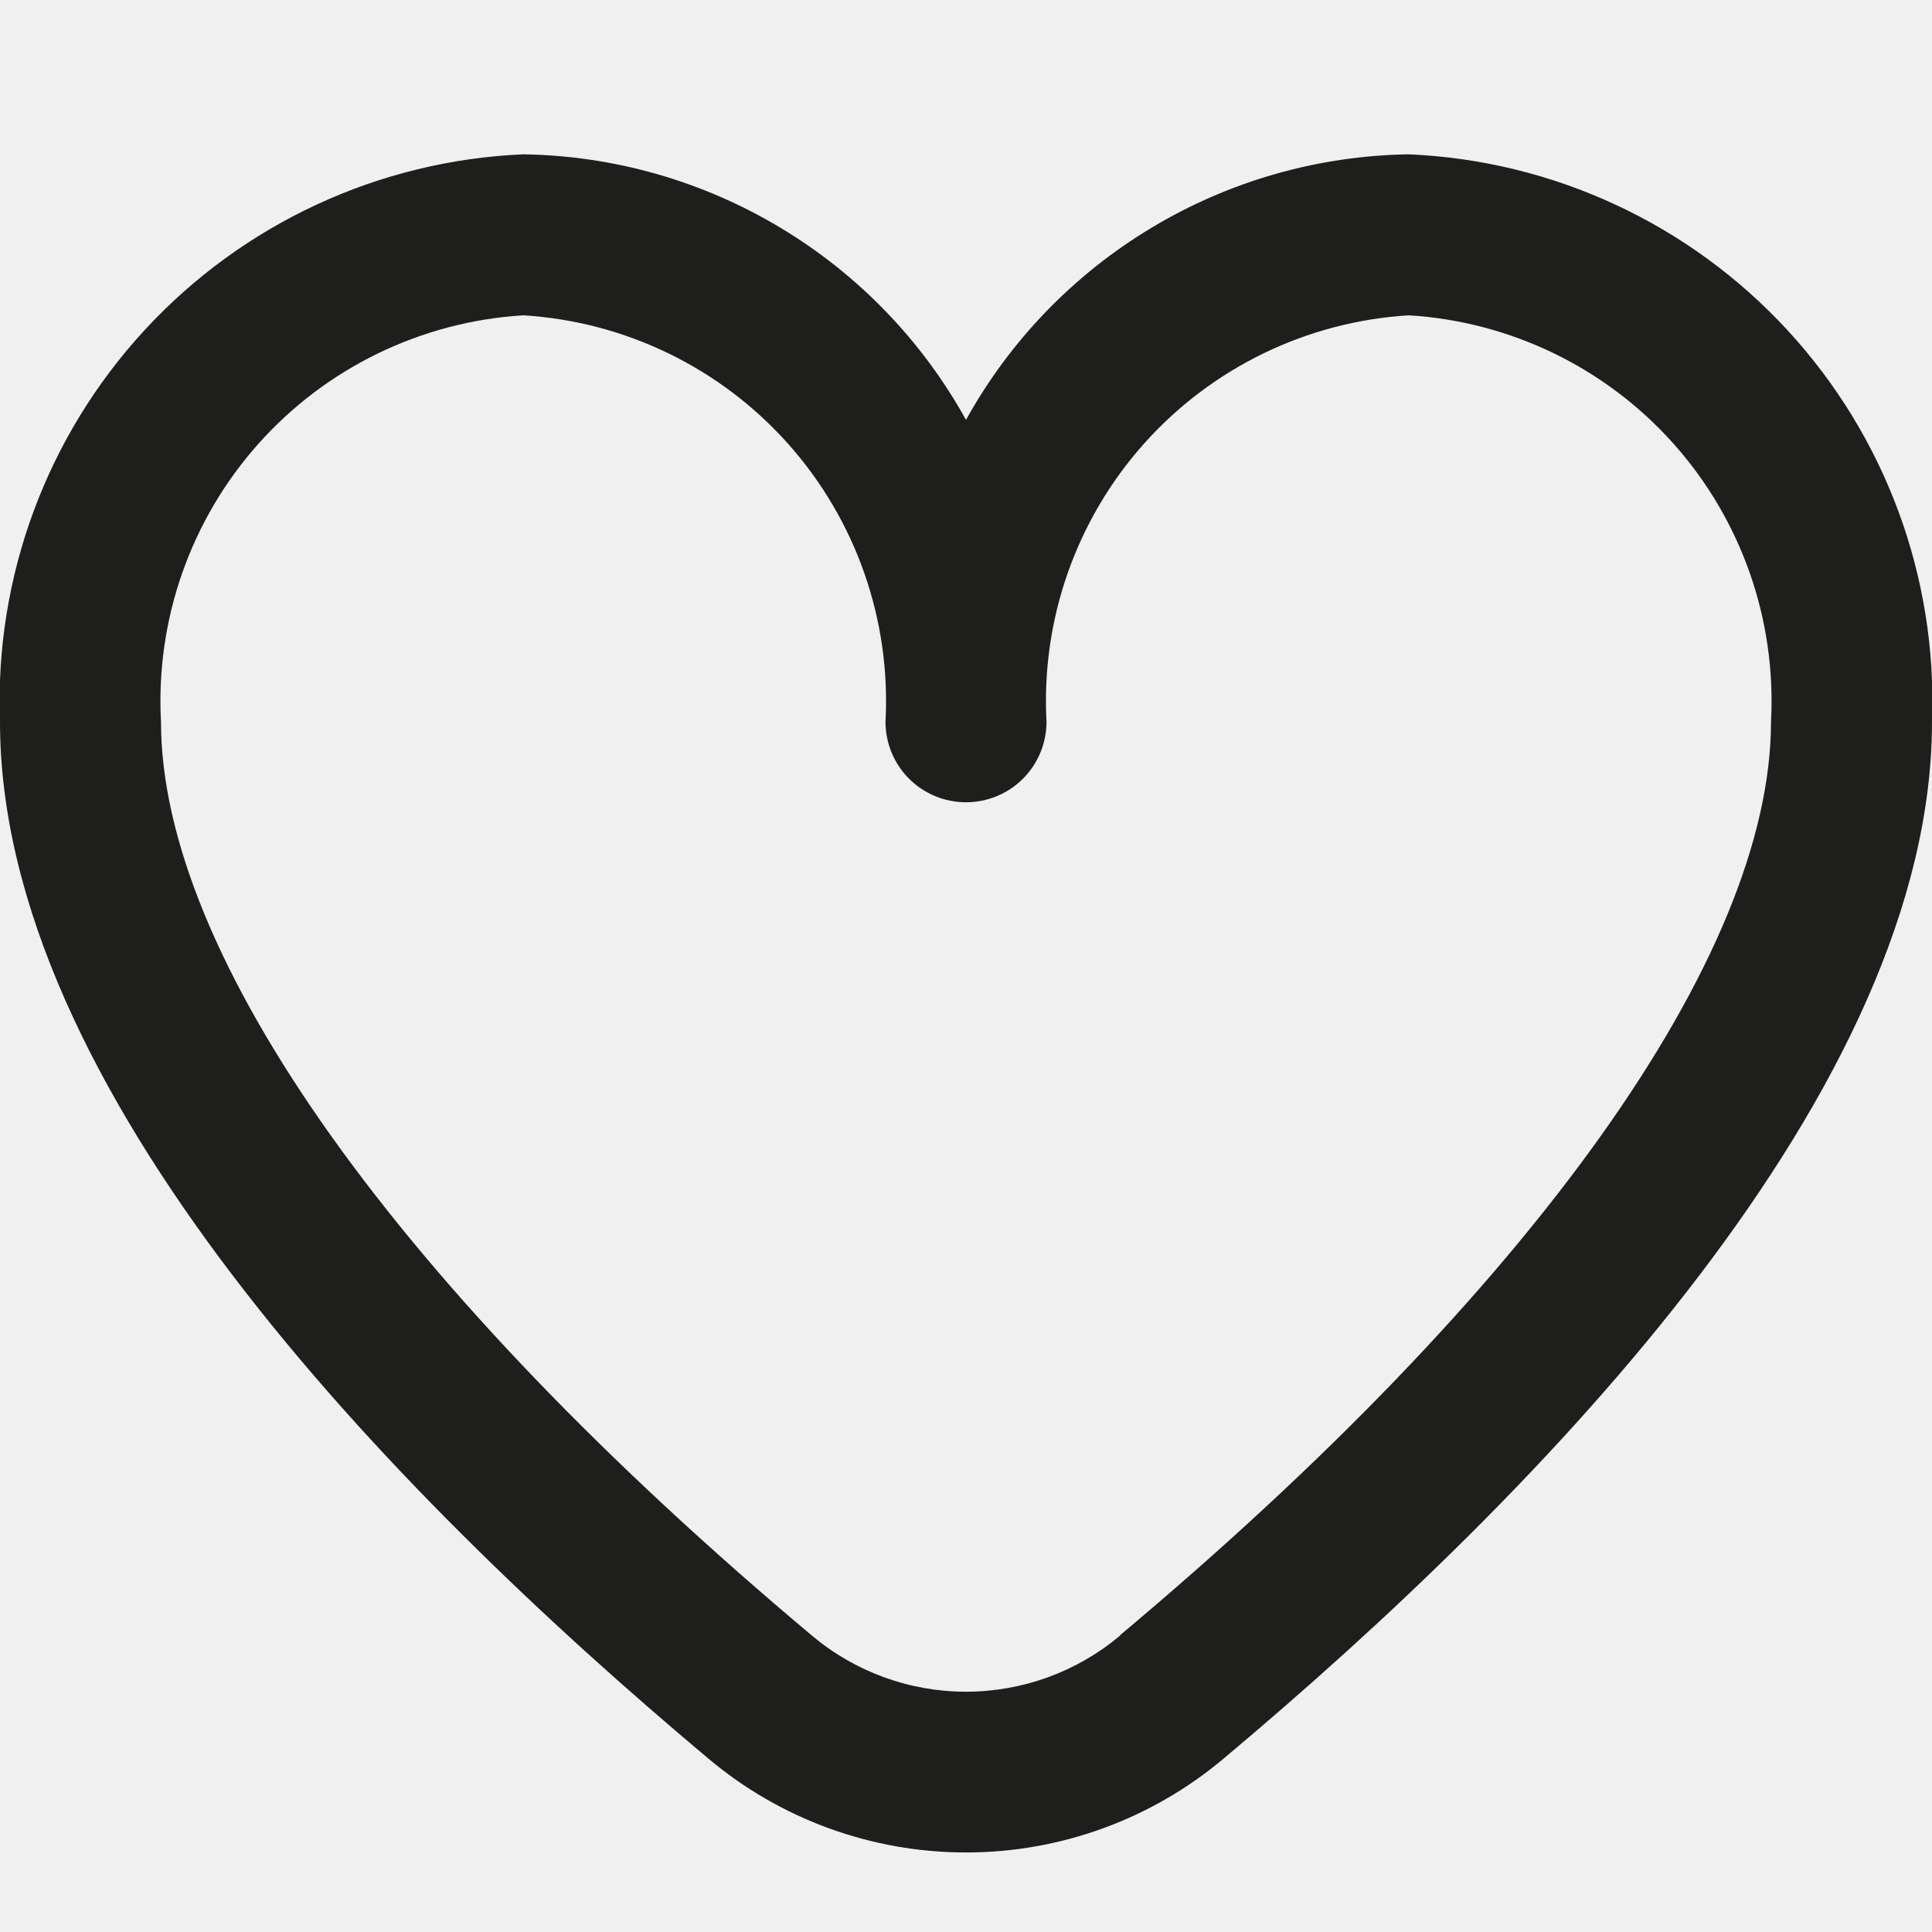
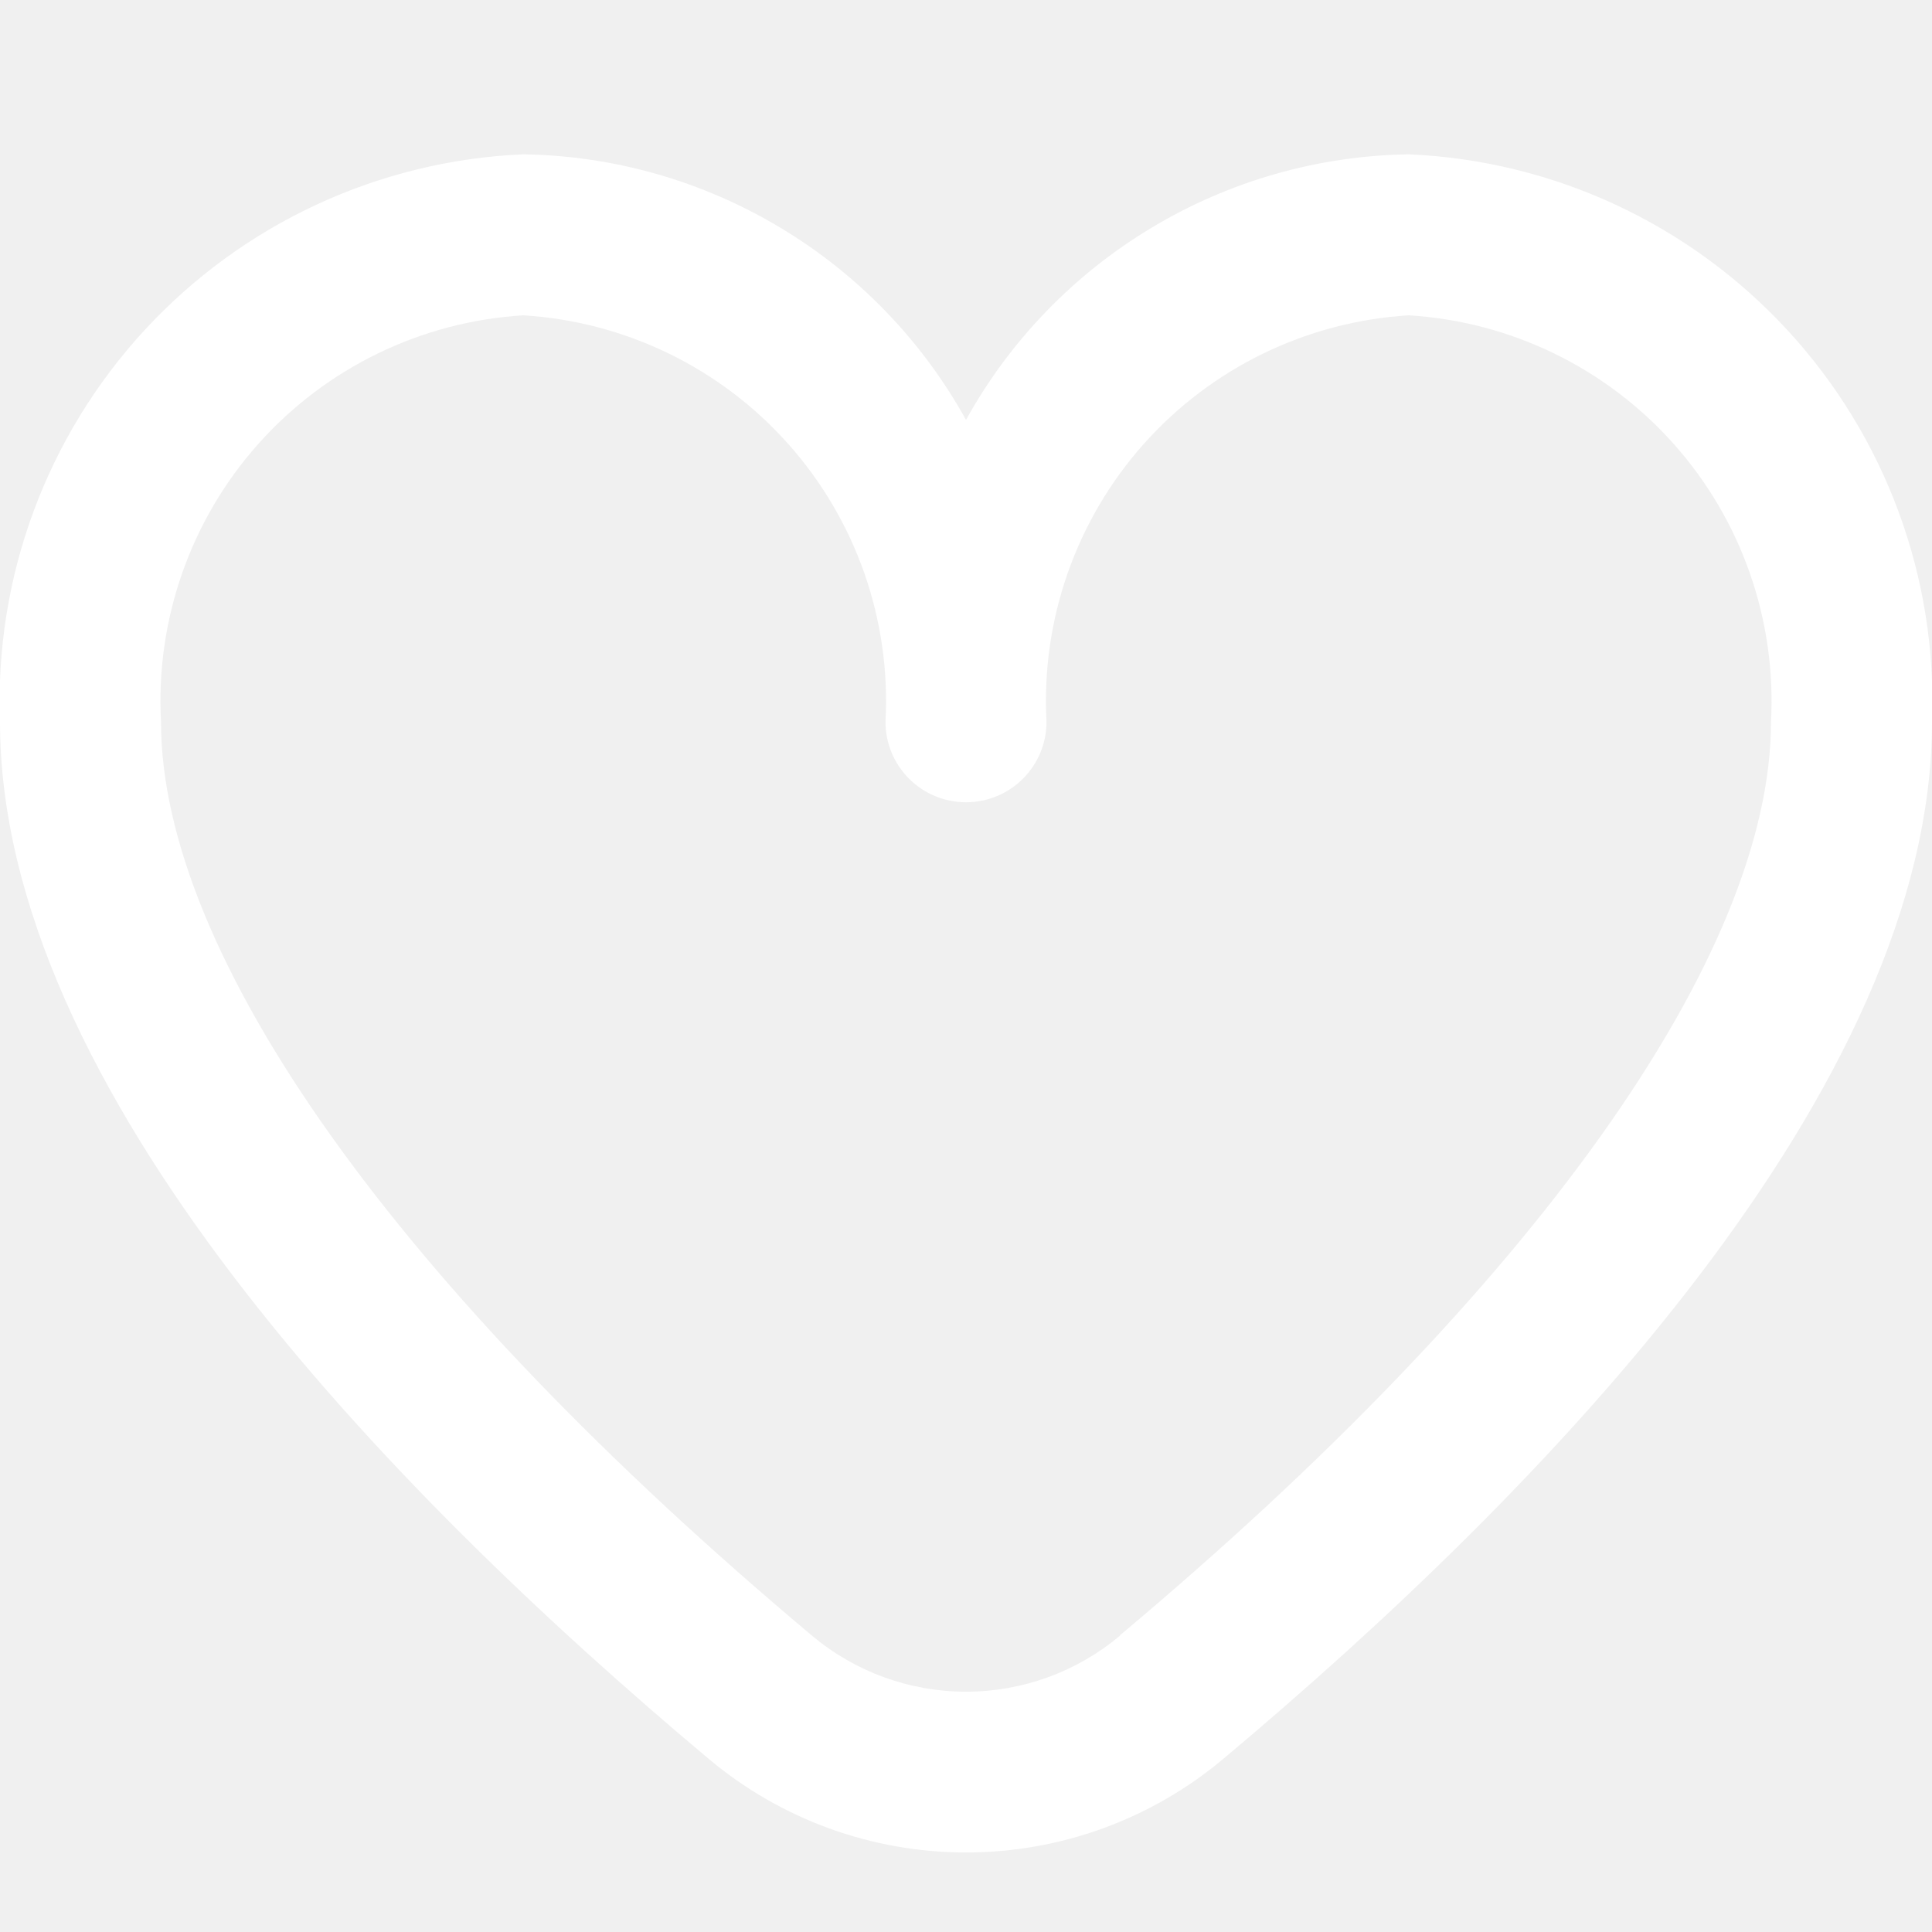
<svg xmlns="http://www.w3.org/2000/svg" width="24" height="24" viewBox="0 0 24 24" fill="none">
  <g clip-path="url(#clip0_1295_508)">
-     <path d="M17.5 1.917C16.374 1.934 15.272 2.248 14.307 2.828C13.341 3.407 12.545 4.231 12 5.216C11.455 4.231 10.659 3.407 9.693 2.828C8.727 2.248 7.626 1.934 6.5 1.917C4.705 1.994 3.014 2.78 1.796 4.101C0.578 5.422 -0.068 7.171 -4.17093e-05 8.966C-4.17093e-05 13.514 4.786 18.48 8.8 21.846C9.696 22.6 10.829 23.012 12 23.012C13.171 23.012 14.304 22.6 15.2 21.846C19.214 18.48 24 13.514 24 8.966C24.068 7.171 23.422 5.422 22.204 4.101C20.986 2.78 19.295 1.994 17.5 1.917ZM13.915 20.317C13.379 20.768 12.701 21.015 12 21.015C11.299 21.015 10.621 20.768 10.085 20.317C4.947 16.006 2 11.87 2 8.966C1.932 7.701 2.366 6.46 3.209 5.514C4.052 4.568 5.235 3.994 6.5 3.917C7.765 3.994 8.948 4.568 9.791 5.514C10.634 6.46 11.068 7.701 11 8.966C11 9.232 11.105 9.486 11.293 9.674C11.48 9.861 11.735 9.966 12 9.966C12.265 9.966 12.52 9.861 12.707 9.674C12.895 9.486 13 9.232 13 8.966C12.932 7.701 13.366 6.46 14.209 5.514C15.052 4.568 16.235 3.994 17.5 3.917C18.765 3.994 19.948 4.568 20.791 5.514C21.634 6.46 22.068 7.701 22 8.966C22 11.87 19.053 16.006 13.915 20.312V20.317Z" fill="#1E1E1C" />
+     <path d="M17.5 1.917C16.374 1.934 15.272 2.248 14.307 2.828C13.341 3.407 12.545 4.231 12 5.216C11.455 4.231 10.659 3.407 9.693 2.828C8.727 2.248 7.626 1.934 6.5 1.917C4.705 1.994 3.014 2.78 1.796 4.101C0.578 5.422 -0.068 7.171 -4.17093e-05 8.966C-4.17093e-05 13.514 4.786 18.48 8.8 21.846C9.696 22.6 10.829 23.012 12 23.012C13.171 23.012 14.304 22.6 15.2 21.846C19.214 18.48 24 13.514 24 8.966C24.068 7.171 23.422 5.422 22.204 4.101C20.986 2.78 19.295 1.994 17.5 1.917ZM13.915 20.317C13.379 20.768 12.701 21.015 12 21.015C11.299 21.015 10.621 20.768 10.085 20.317C4.947 16.006 2 11.87 2 8.966C1.932 7.701 2.366 6.46 3.209 5.514C4.052 4.568 5.235 3.994 6.5 3.917C7.765 3.994 8.948 4.568 9.791 5.514C10.634 6.46 11.068 7.701 11 8.966C11 9.232 11.105 9.486 11.293 9.674C11.48 9.861 11.735 9.966 12 9.966C12.265 9.966 12.52 9.861 12.707 9.674C12.895 9.486 13 9.232 13 8.966C12.932 7.701 13.366 6.46 14.209 5.514C15.052 4.568 16.235 3.994 17.5 3.917C18.765 3.994 19.948 4.568 20.791 5.514C21.634 6.46 22.068 7.701 22 8.966C22 11.87 19.053 16.006 13.915 20.312V20.317Z" fill="#fff" />
  </g>
  <defs>
    <clipPath id="clip0_1295_508">
      <rect width="24" height="24" fill="white" />
    </clipPath>
  </defs>
</svg>
